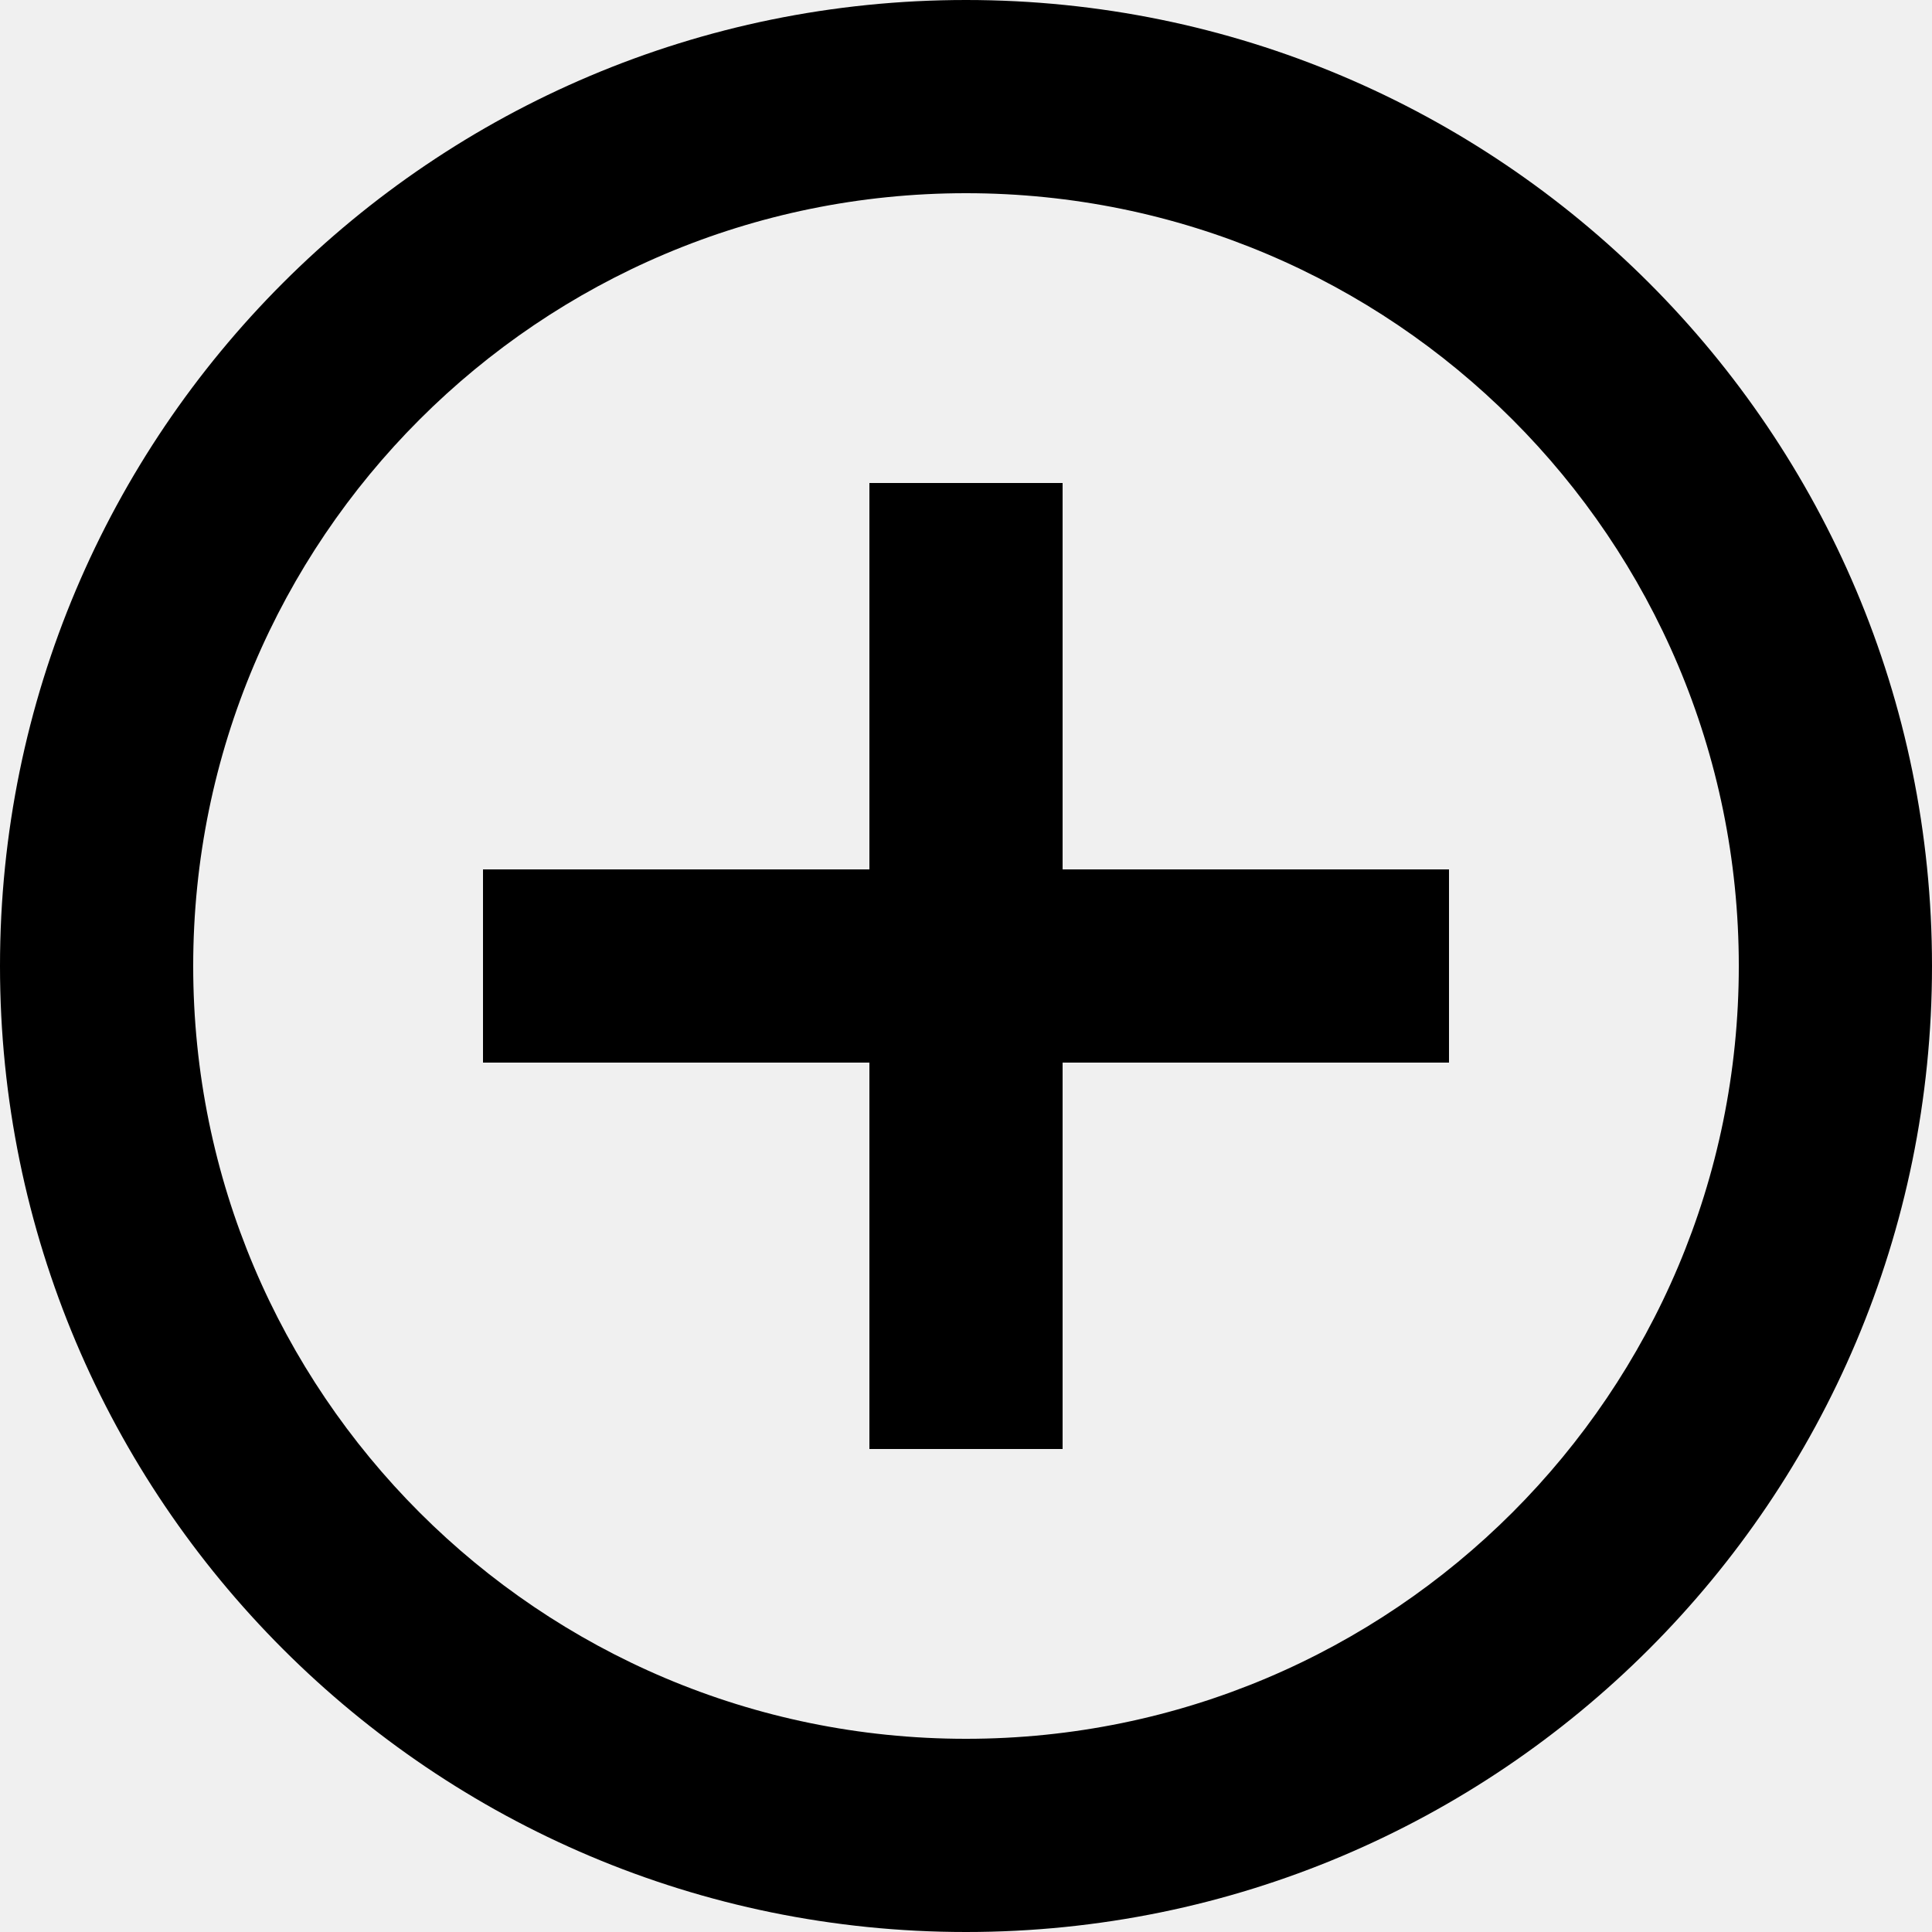
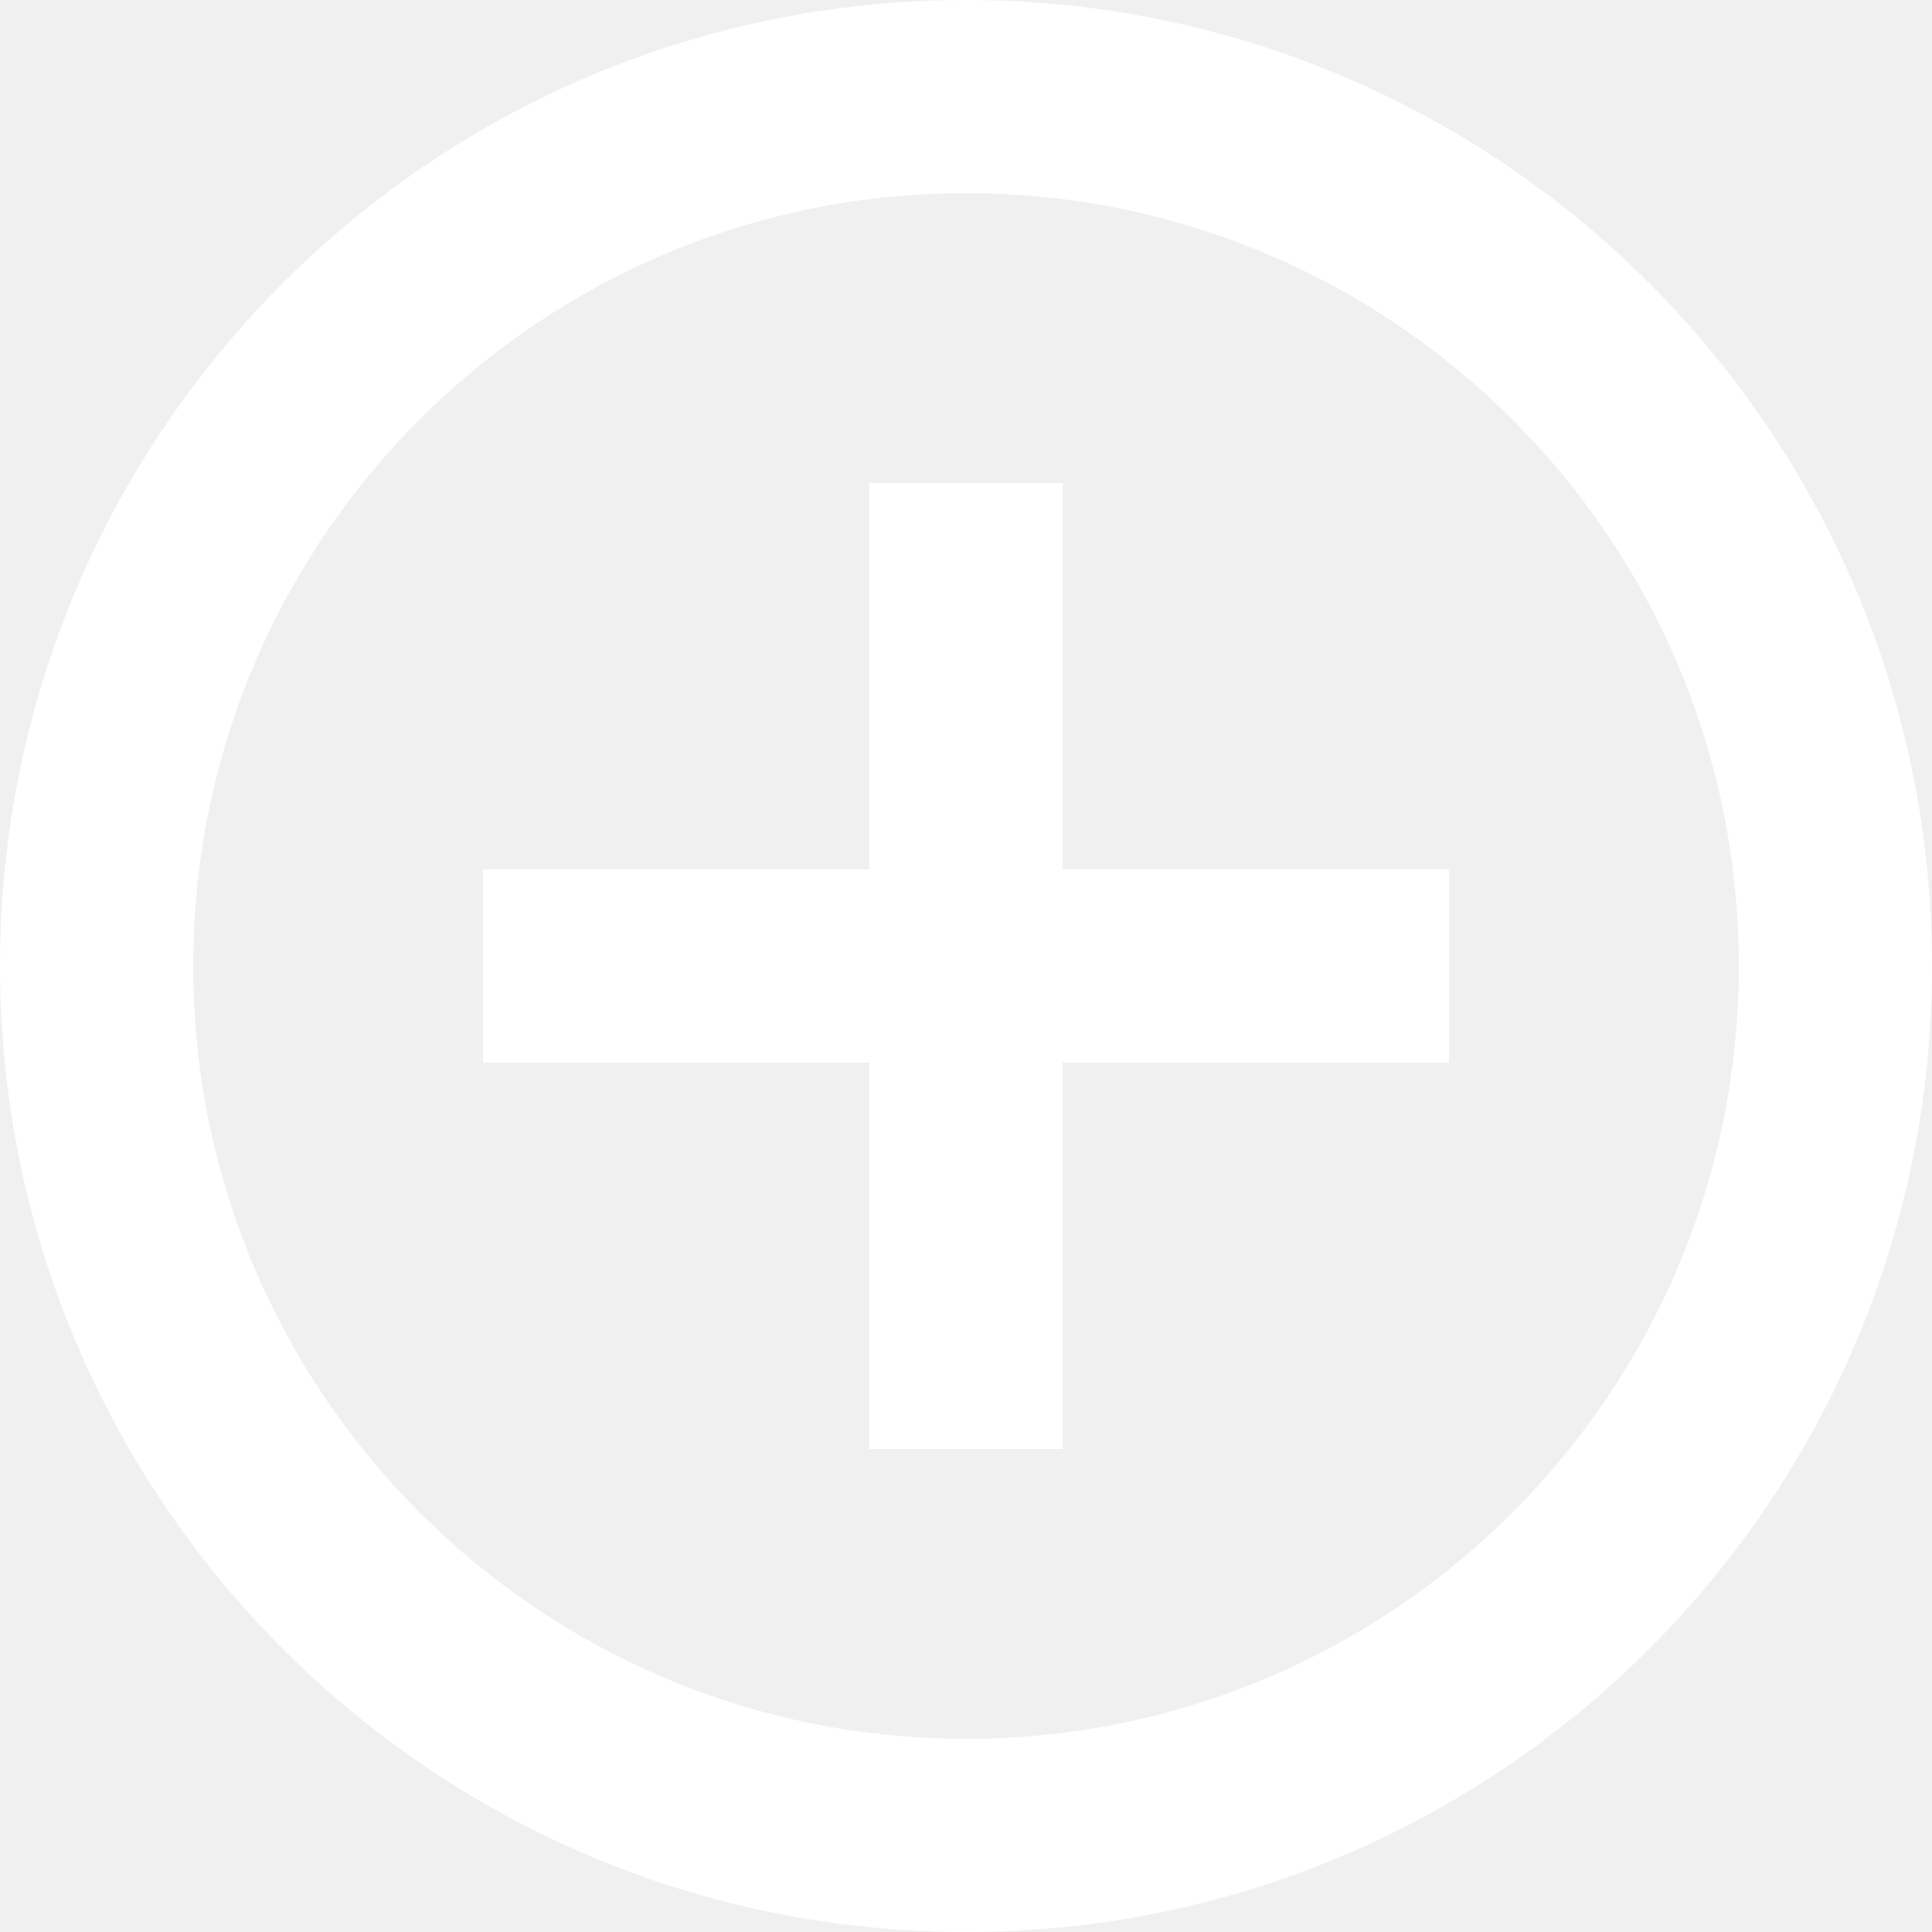
- <svg xmlns="http://www.w3.org/2000/svg" version="1.1" width="640" height="640" viewBox="0 0 640 640">
+ <svg xmlns="http://www.w3.org/2000/svg" version="1.1" width="640" height="640" viewBox="0 0 640 640" fill="#fff">
  <g id="icomoon-ignore">
</g>
  <path d="M352 288h128v64h-128v128h-64v-128h-128v-64h128v-128h64v128zM320 640c-176.731 0-320-143.269-320-320s143.269-320 320-320v0c176.731 0 320 143.269 320 320s-143.269 320-320 320v0zM320 576c141.385 0 256-114.615 256-256s-114.615-256-256-256v0c-141.385 0-256 114.615-256 256s114.615 256 256 256v0z" />
</svg>
